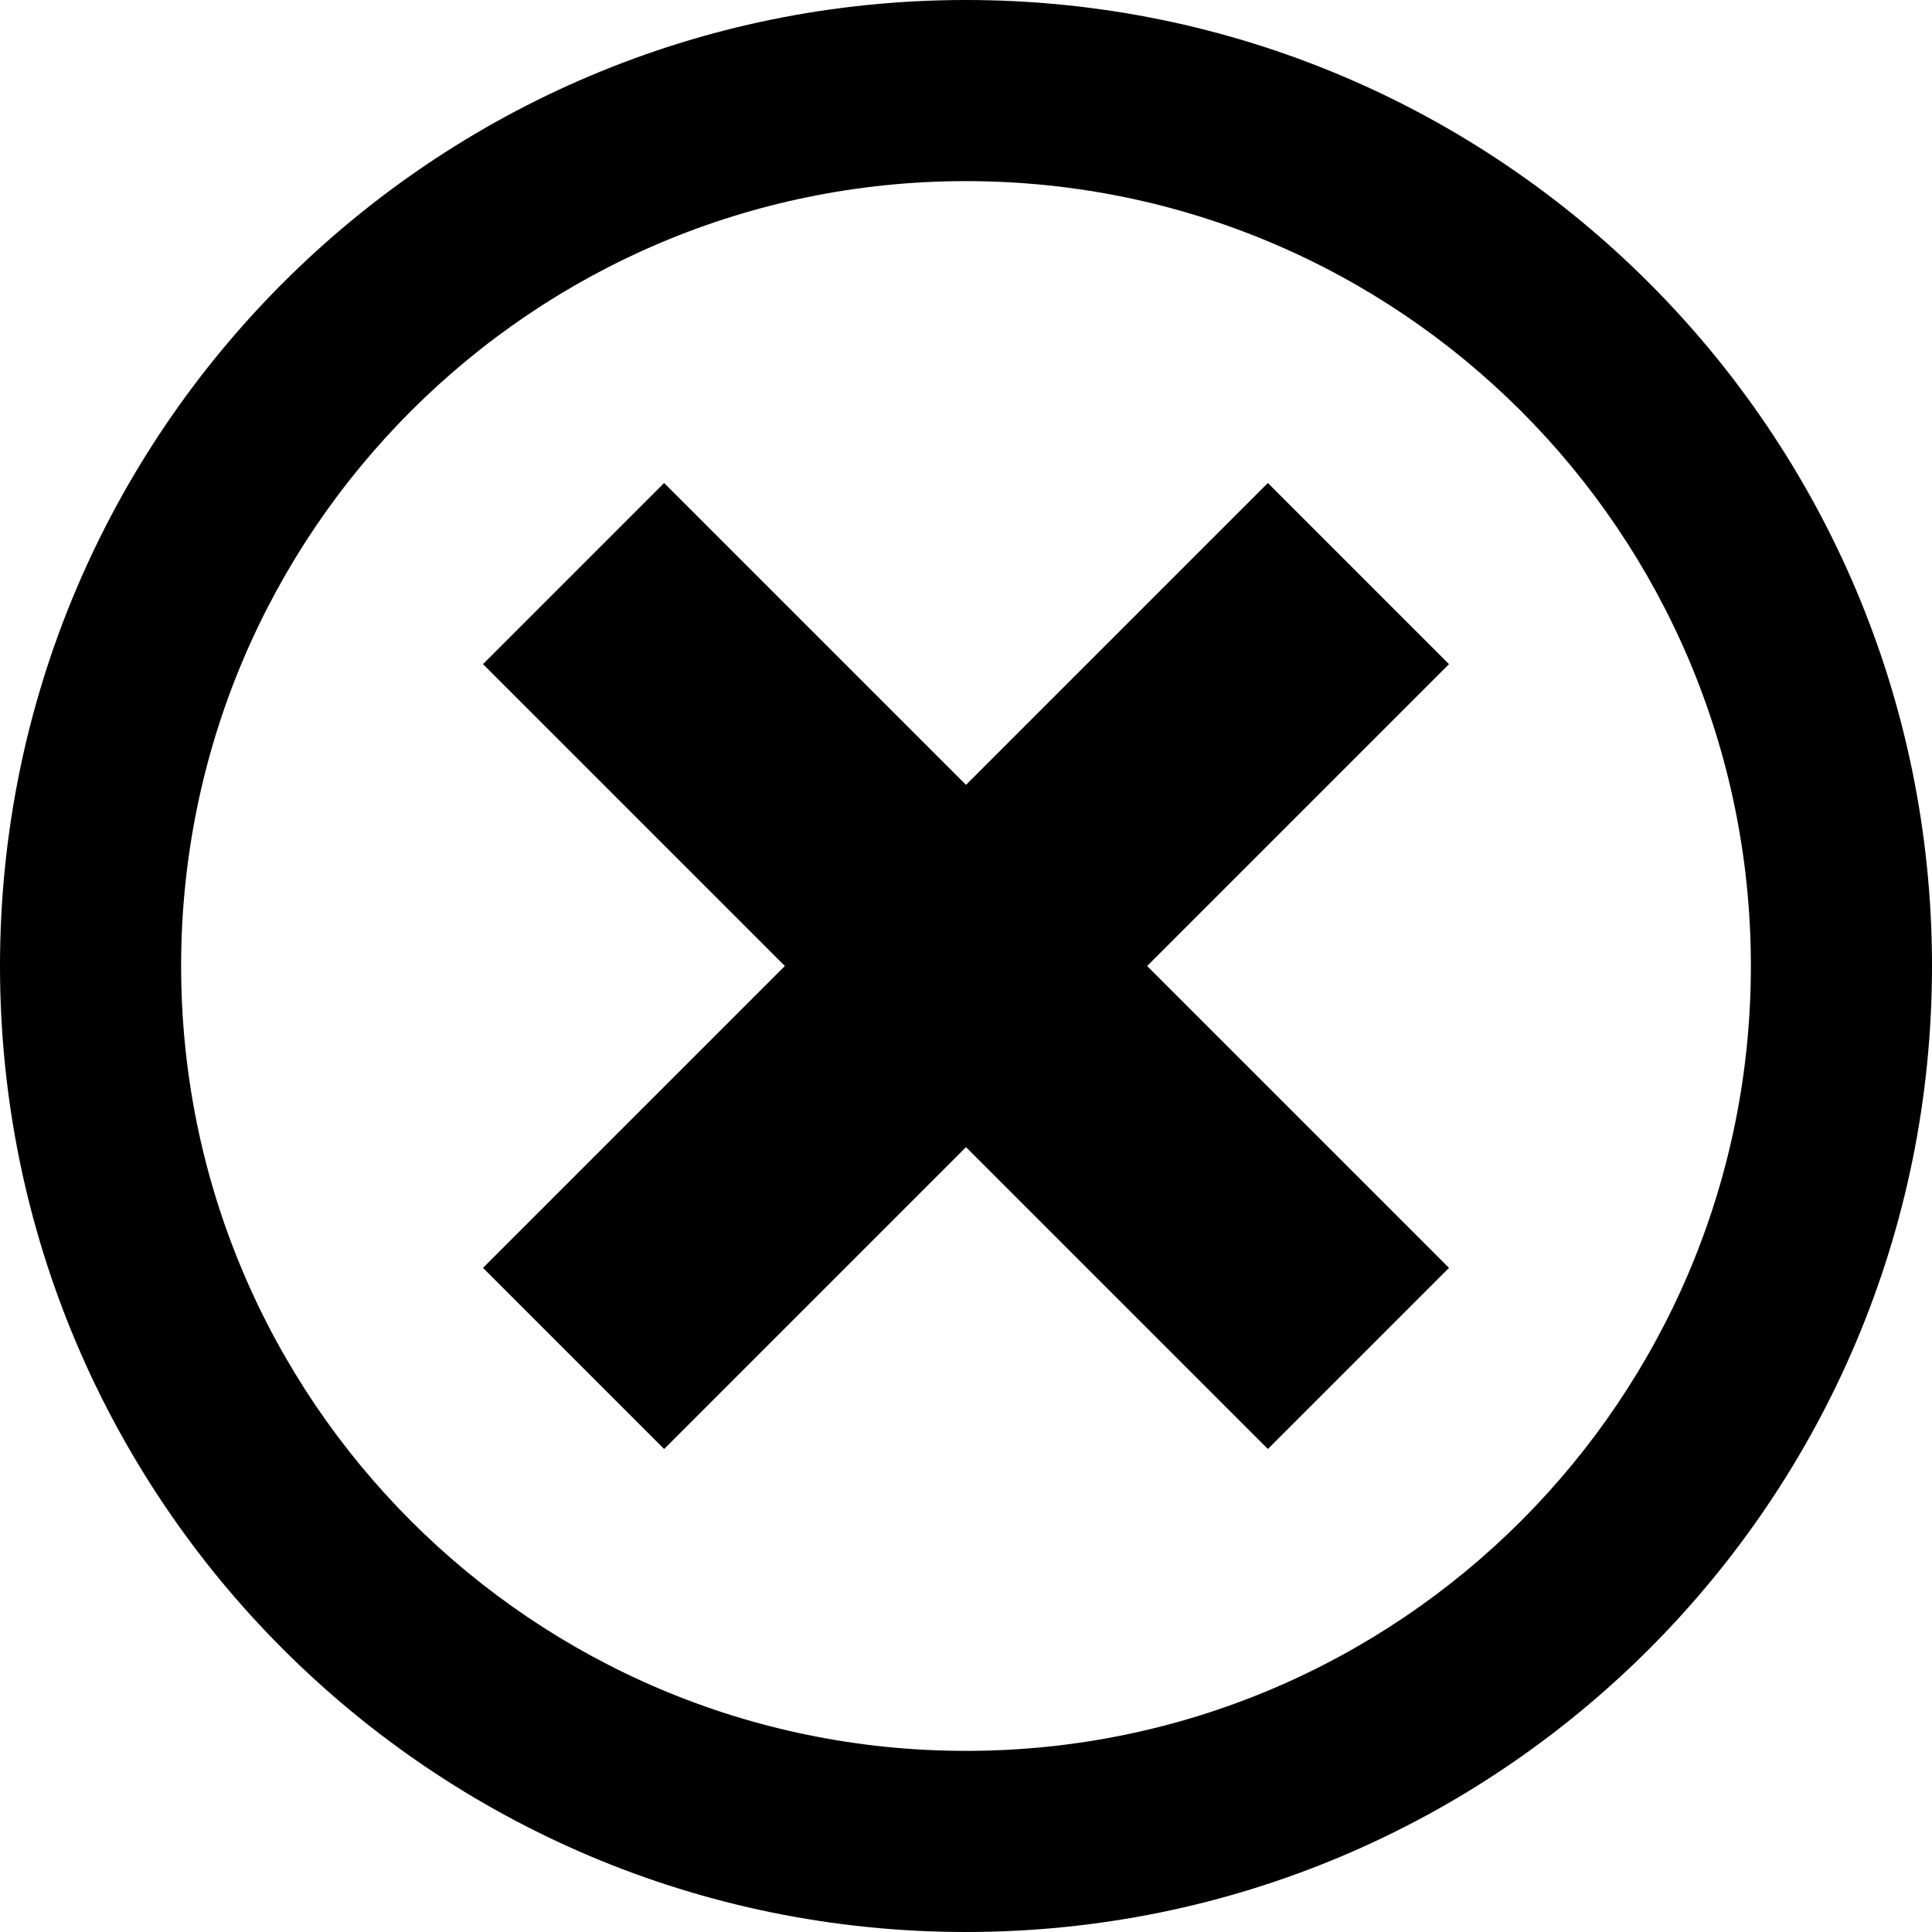
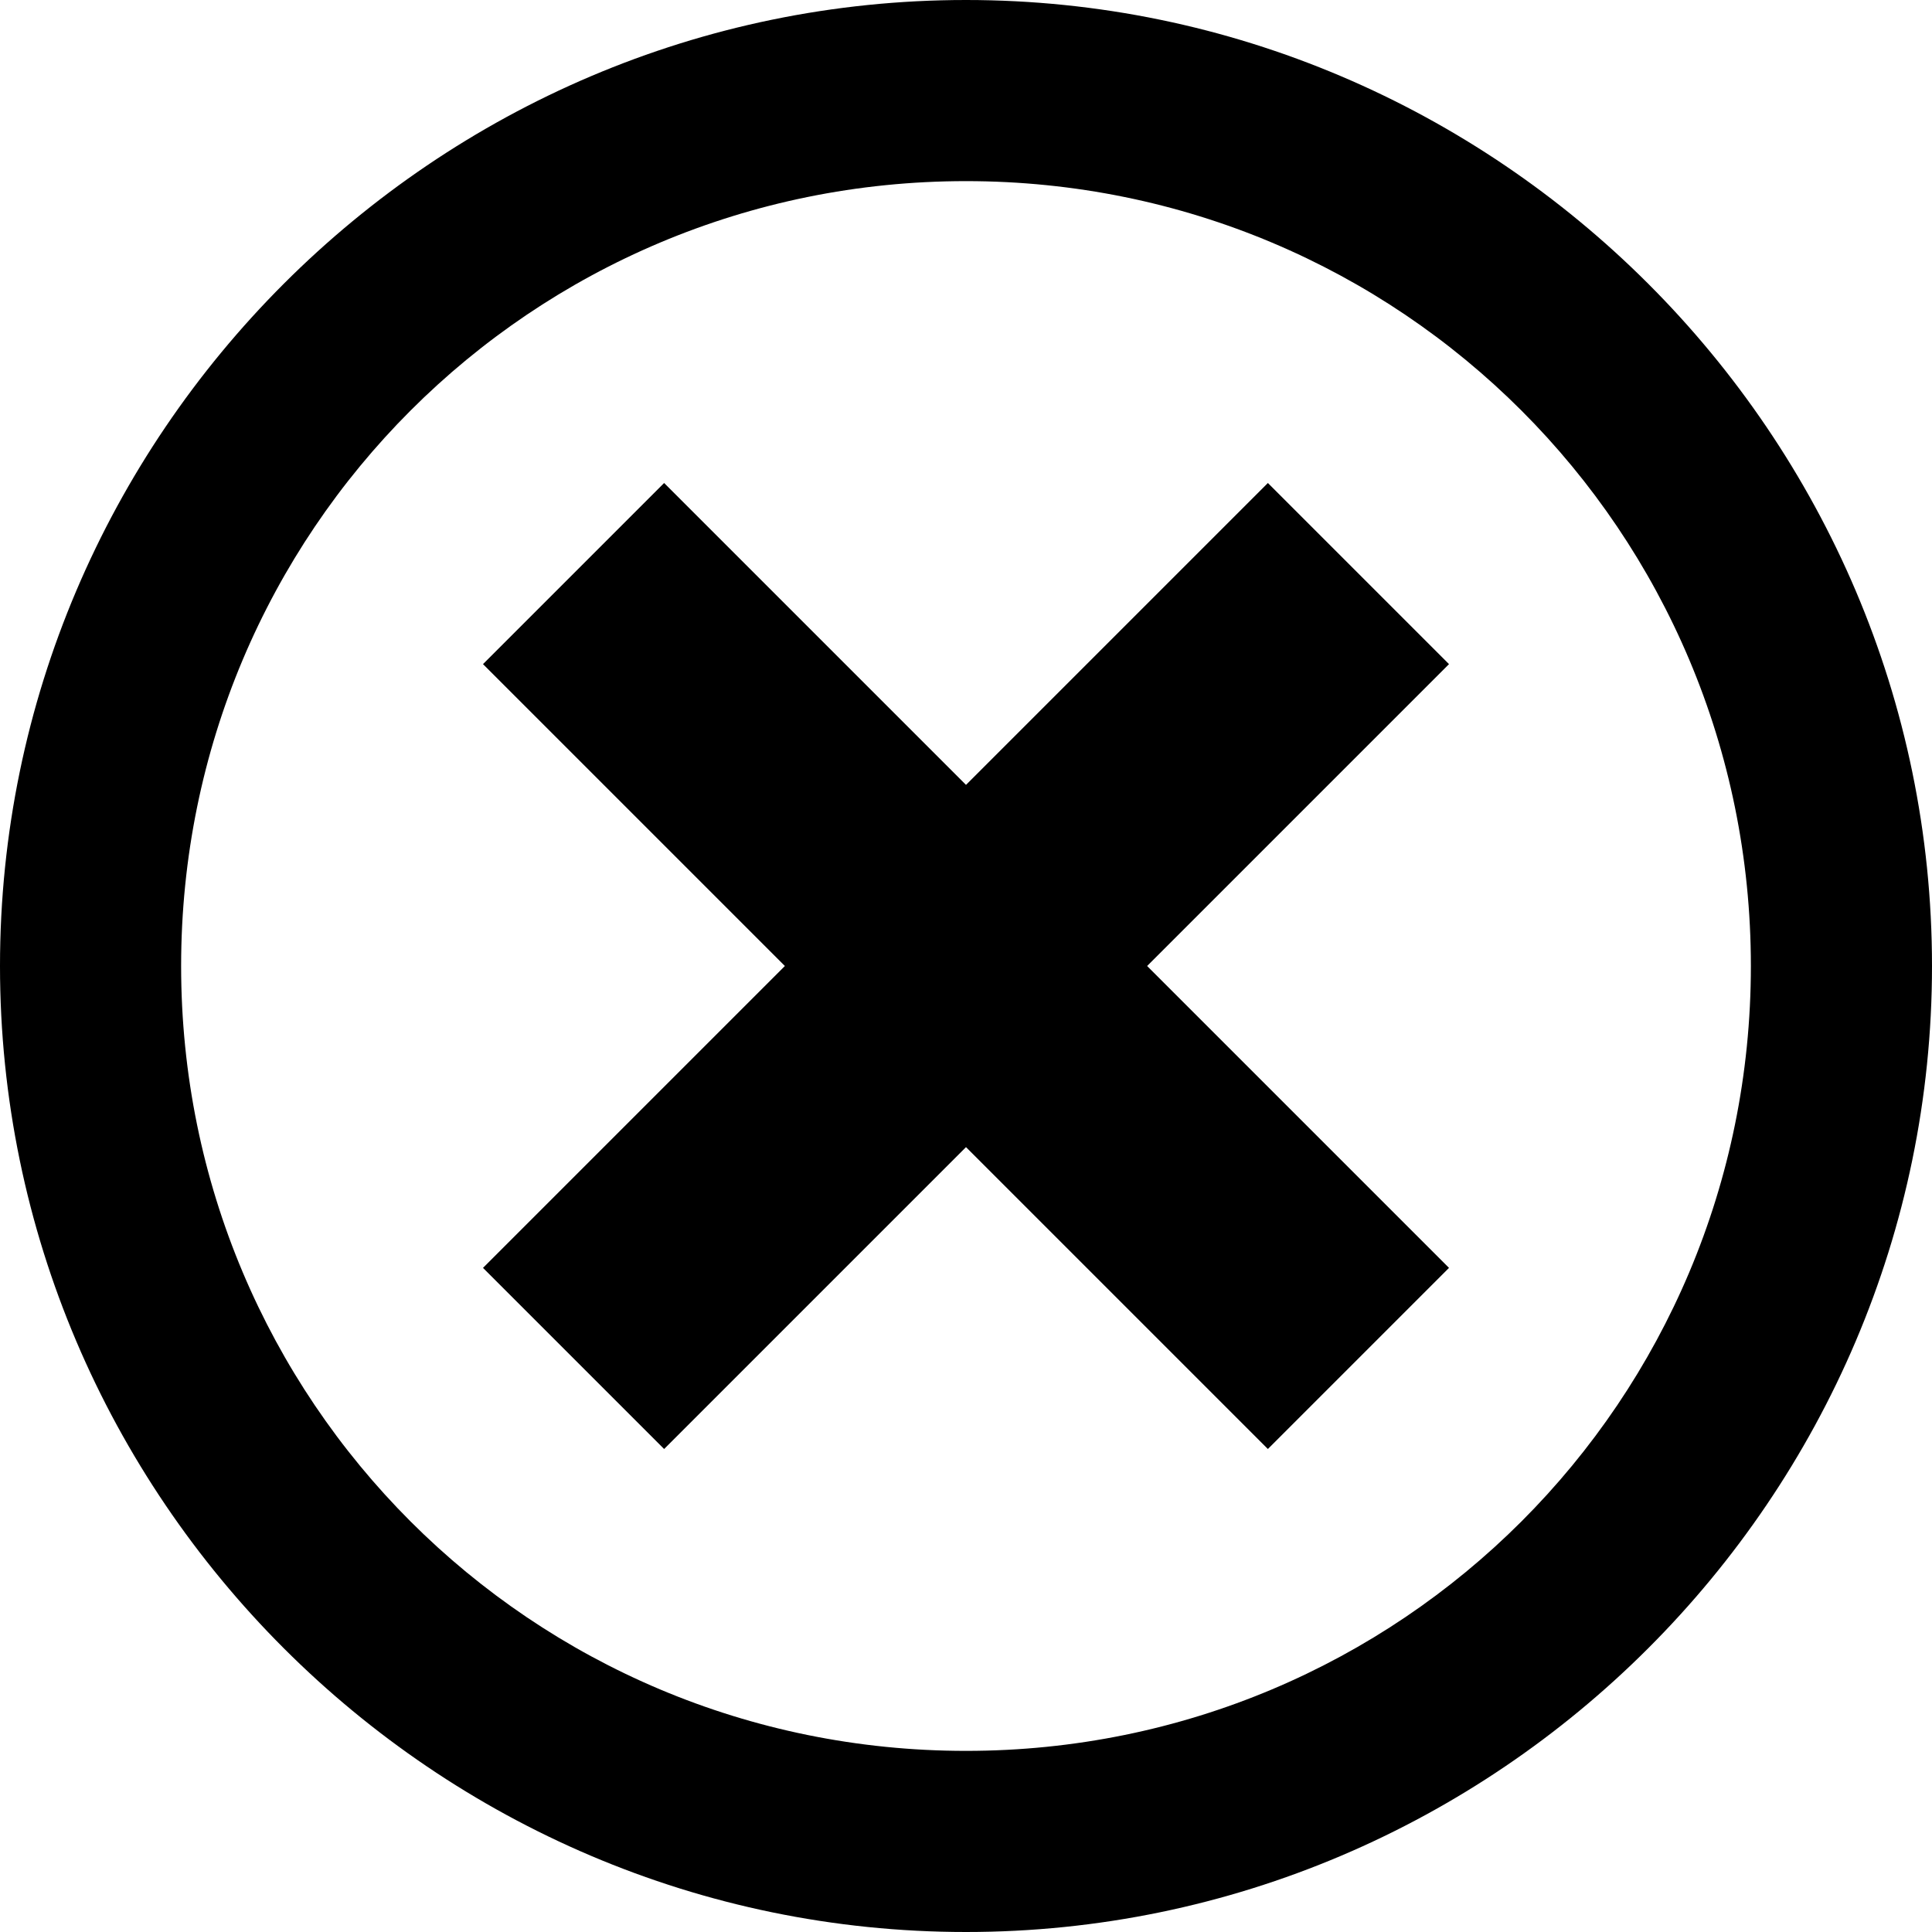
- <svg xmlns="http://www.w3.org/2000/svg" version="1.1" width="32" height="32" viewBox="0 0 32 32">
-   <path d="M16 0c-8.837 0-16 7.163-16 16s7.163 16 16 16 16-7.163 16-16-7.163-16-16-16zM16 29c-7.18 0-13-5.82-13-13s5.82-13 13-13 13 5.82 13 13-5.82 13-13 13z" />
-   <path d="M21 8l-5 5-5-5-3 3 5 5-5 5 3 3 5-5 5 5 3-3-5-5 5-5z" />
+ <svg xmlns="http://www.w3.org/2000/svg" version="1.1" id="Layer_1" x="0px" y="0px" viewBox="0 0 32 32" style="enable-background:new 0 0 32 32;" xml:space="preserve">
+   <path d="M16,0C7.2,0,0,7.2,0,16s7.2,16,16,16s16-7.2,16-16S24.8,0,16,0z M16,29C8.8,29,3,23.2,3,16S8.8,3,16,3s13,5.8,13,13  S23.2,29,16,29z" />
+   <path d="M21,8l-5,5l-5-5l-3,3l5,5l-5,5l3,3l5-5l5,5l3-3l-5-5l5-5L21,8z" />
</svg>
